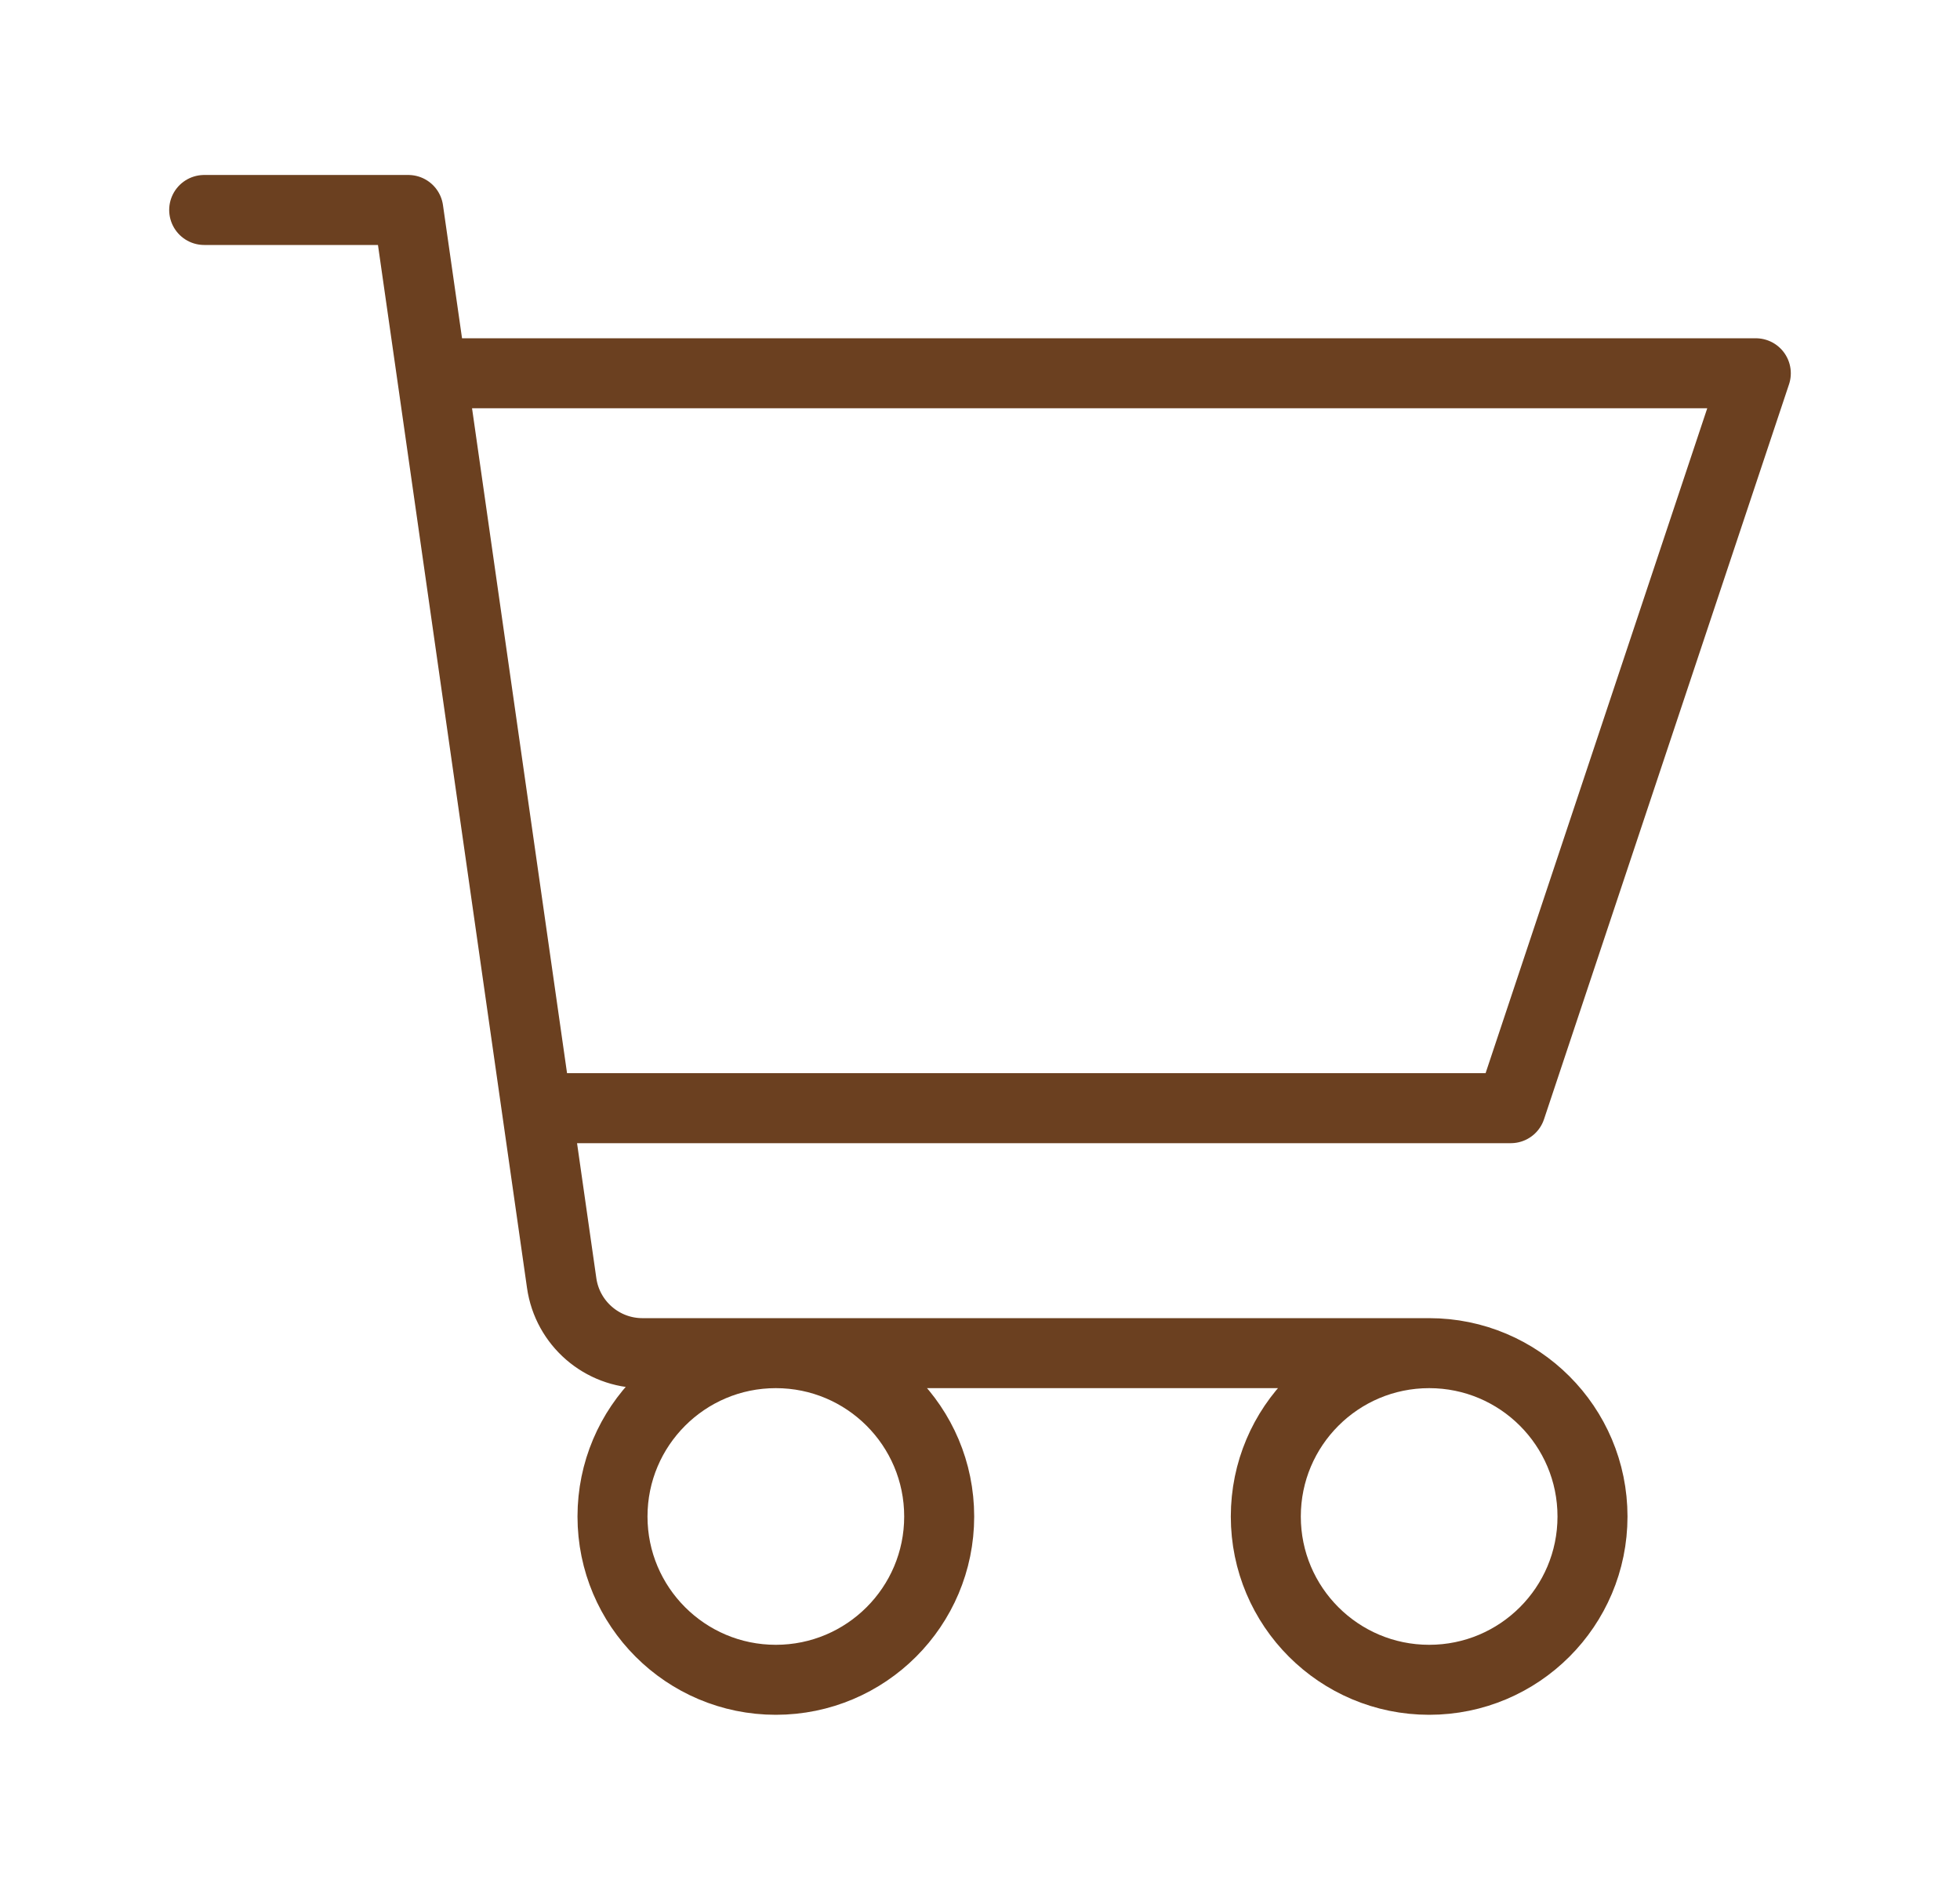
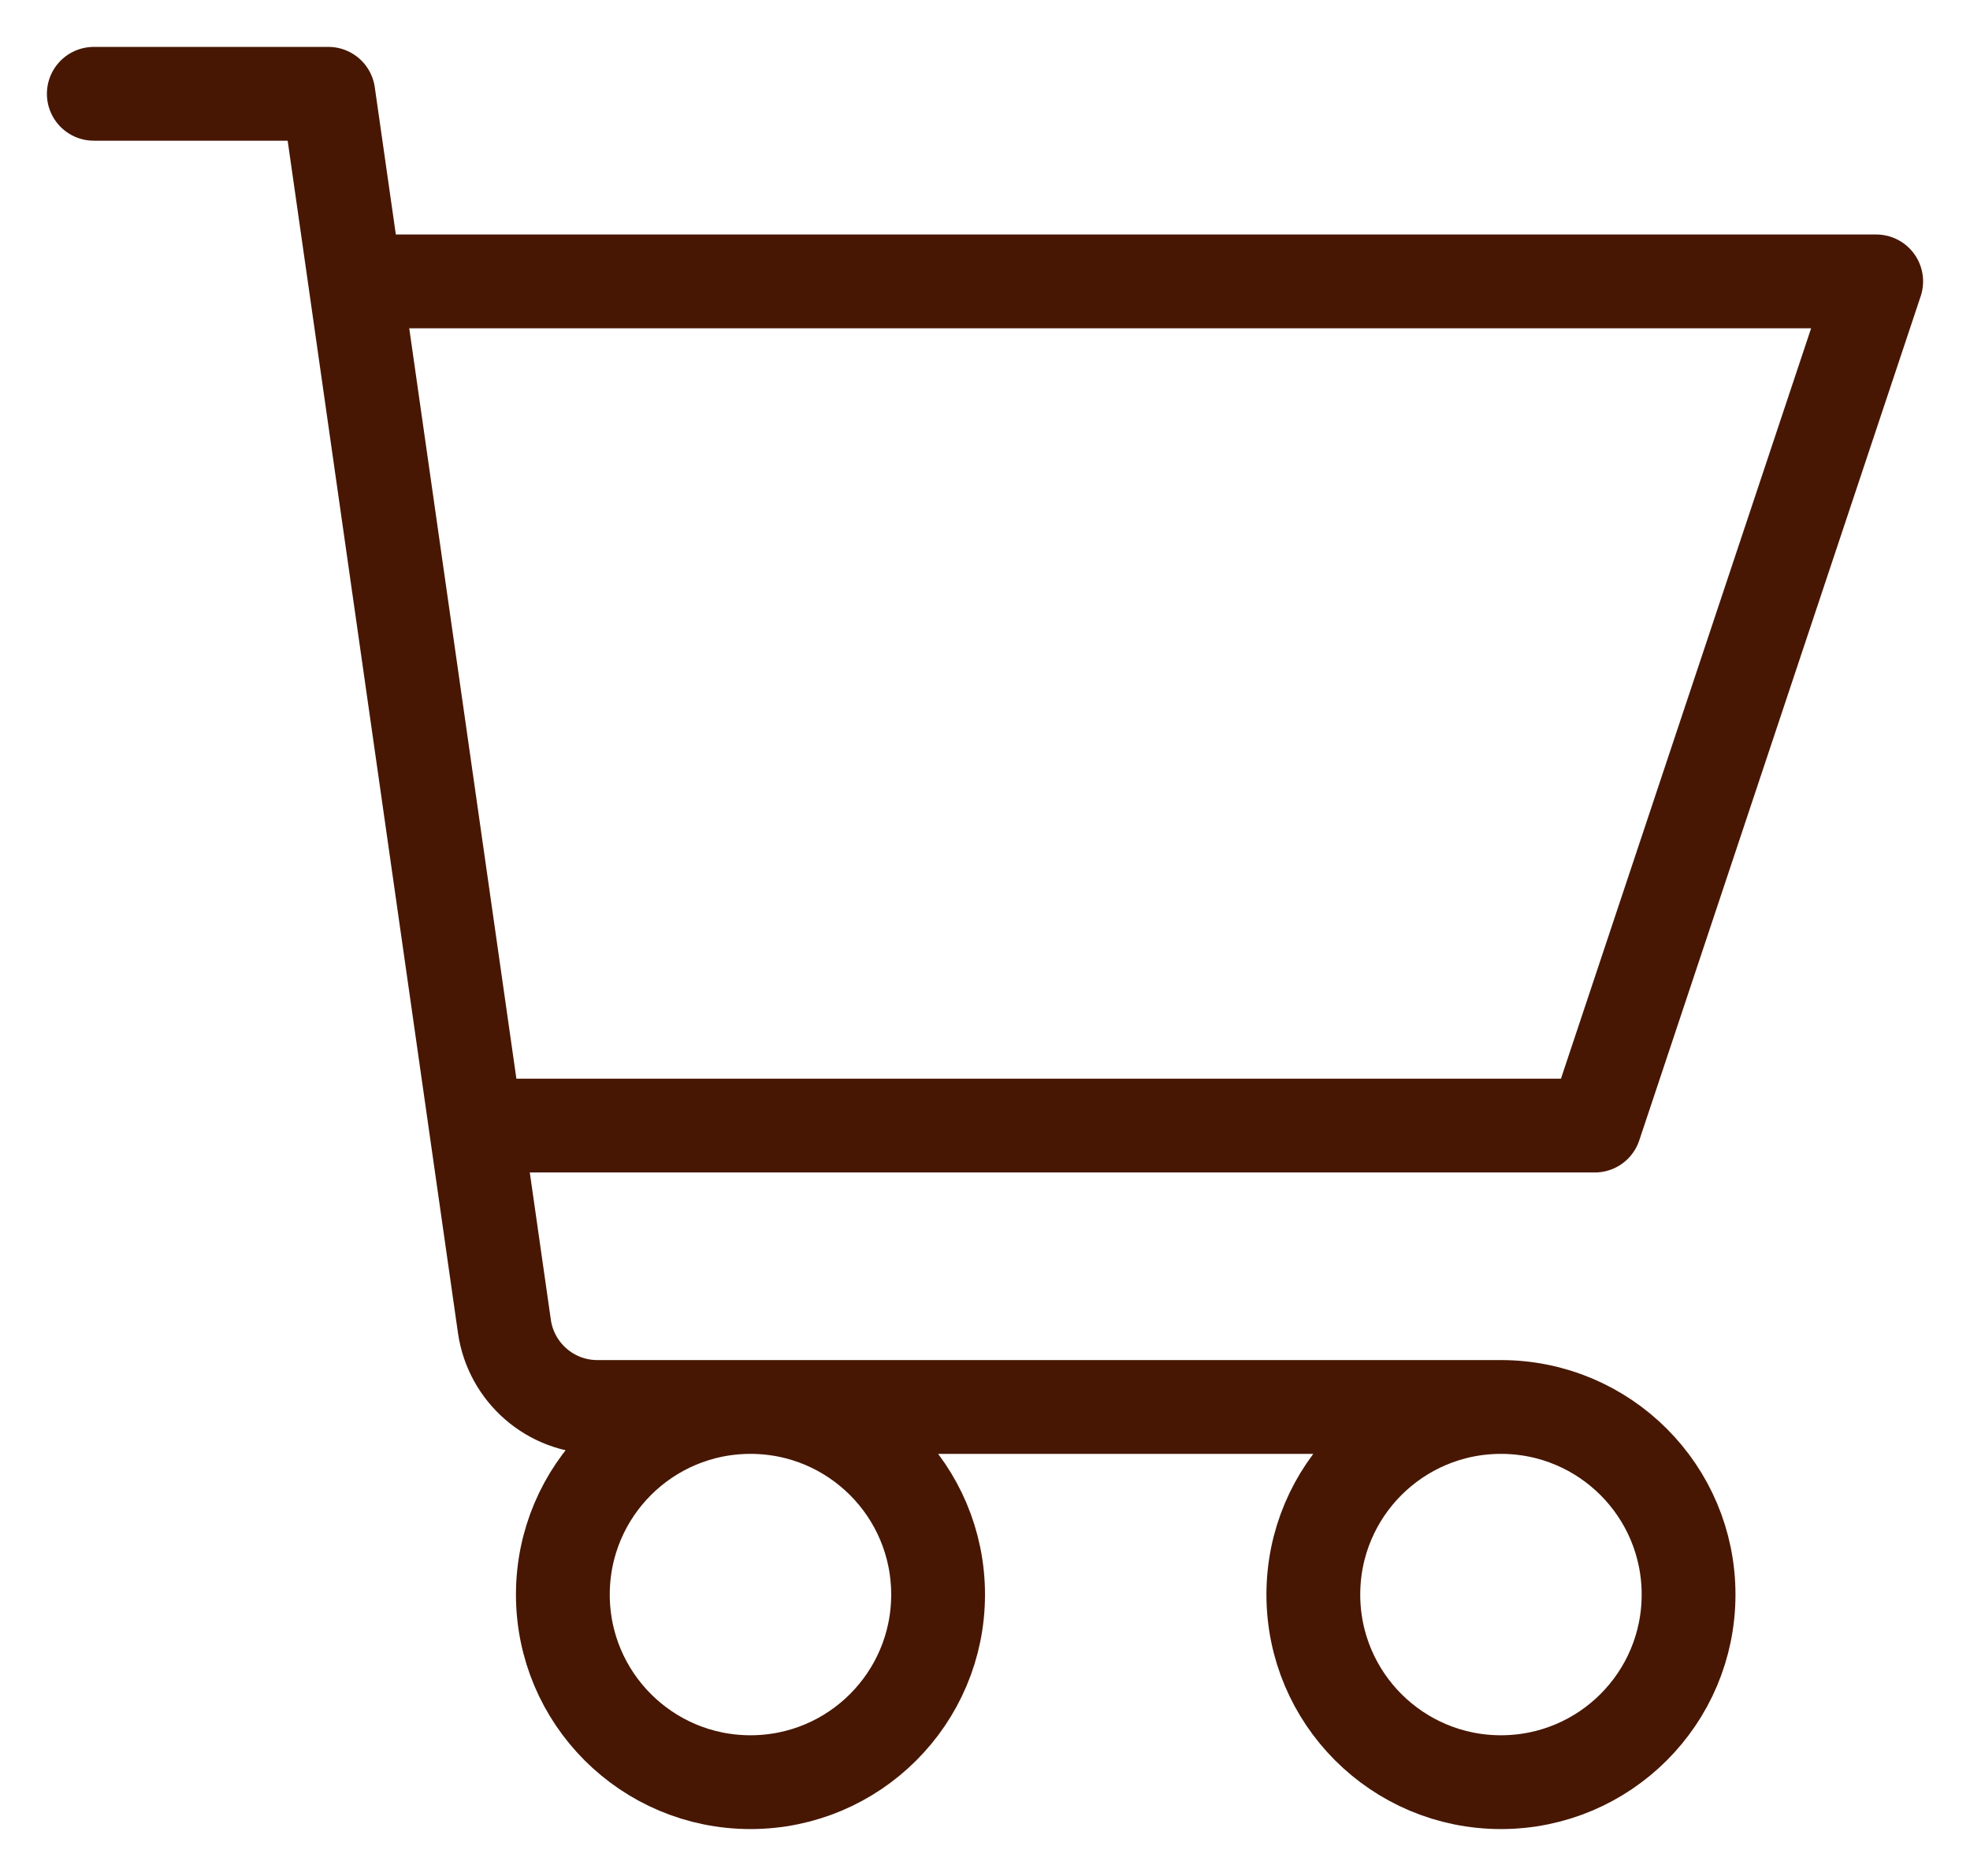
- <svg xmlns="http://www.w3.org/2000/svg" width="28" height="27" viewBox="0 0 28 27" fill="none">
-   <path d="M20.417 19.333C19.128 19.333 18.083 20.378 18.083 21.667C18.083 22.955 19.128 24 20.417 24C21.705 24 22.75 22.955 22.75 21.667C22.75 20.378 21.705 19.333 20.417 19.333ZM20.417 19.333H9.178C8.598 19.333 8.106 18.906 8.024 18.332L7.667 15.833M2.917 3H5.833L6.167 5.333M6.167 5.333H6.417H25.083L21.583 15.833H8.167H7.667M6.167 5.333L7.667 15.833M13.417 21.667C13.417 22.955 12.372 24 11.083 24C9.795 24 8.75 22.955 8.75 21.667C8.75 20.378 9.795 19.333 11.083 19.333C12.372 19.333 13.417 20.378 13.417 21.667Z" stroke="#6B4020" stroke-linecap="round" stroke-linejoin="round" />
+ <svg xmlns="http://www.w3.org/2000/svg" width="21" height="20" viewBox="0 0 21 20" fill="none">
+   <path d="M16 15C14.895 15 14 15.895 14 17C14 18.105 14.895 19 16 19C17.105 19 18 18.105 18 17C18 15.895 17.105 15 16 15ZM16 15H6.367C5.87 15 5.448 14.634 5.377 14.141L5.071 12M1 1H3.5L3.786 3M3.786 3H4H20L17 12H5.5H5.071M3.786 3L5.071 12M10 17C10 18.105 9.105 19 8 19C6.895 19 6 18.105 6 17C6 15.895 6.895 15 8 15C9.105 15 10 15.895 10 17Z" stroke="#471703" stroke-linecap="round" stroke-linejoin="round" />
</svg>
